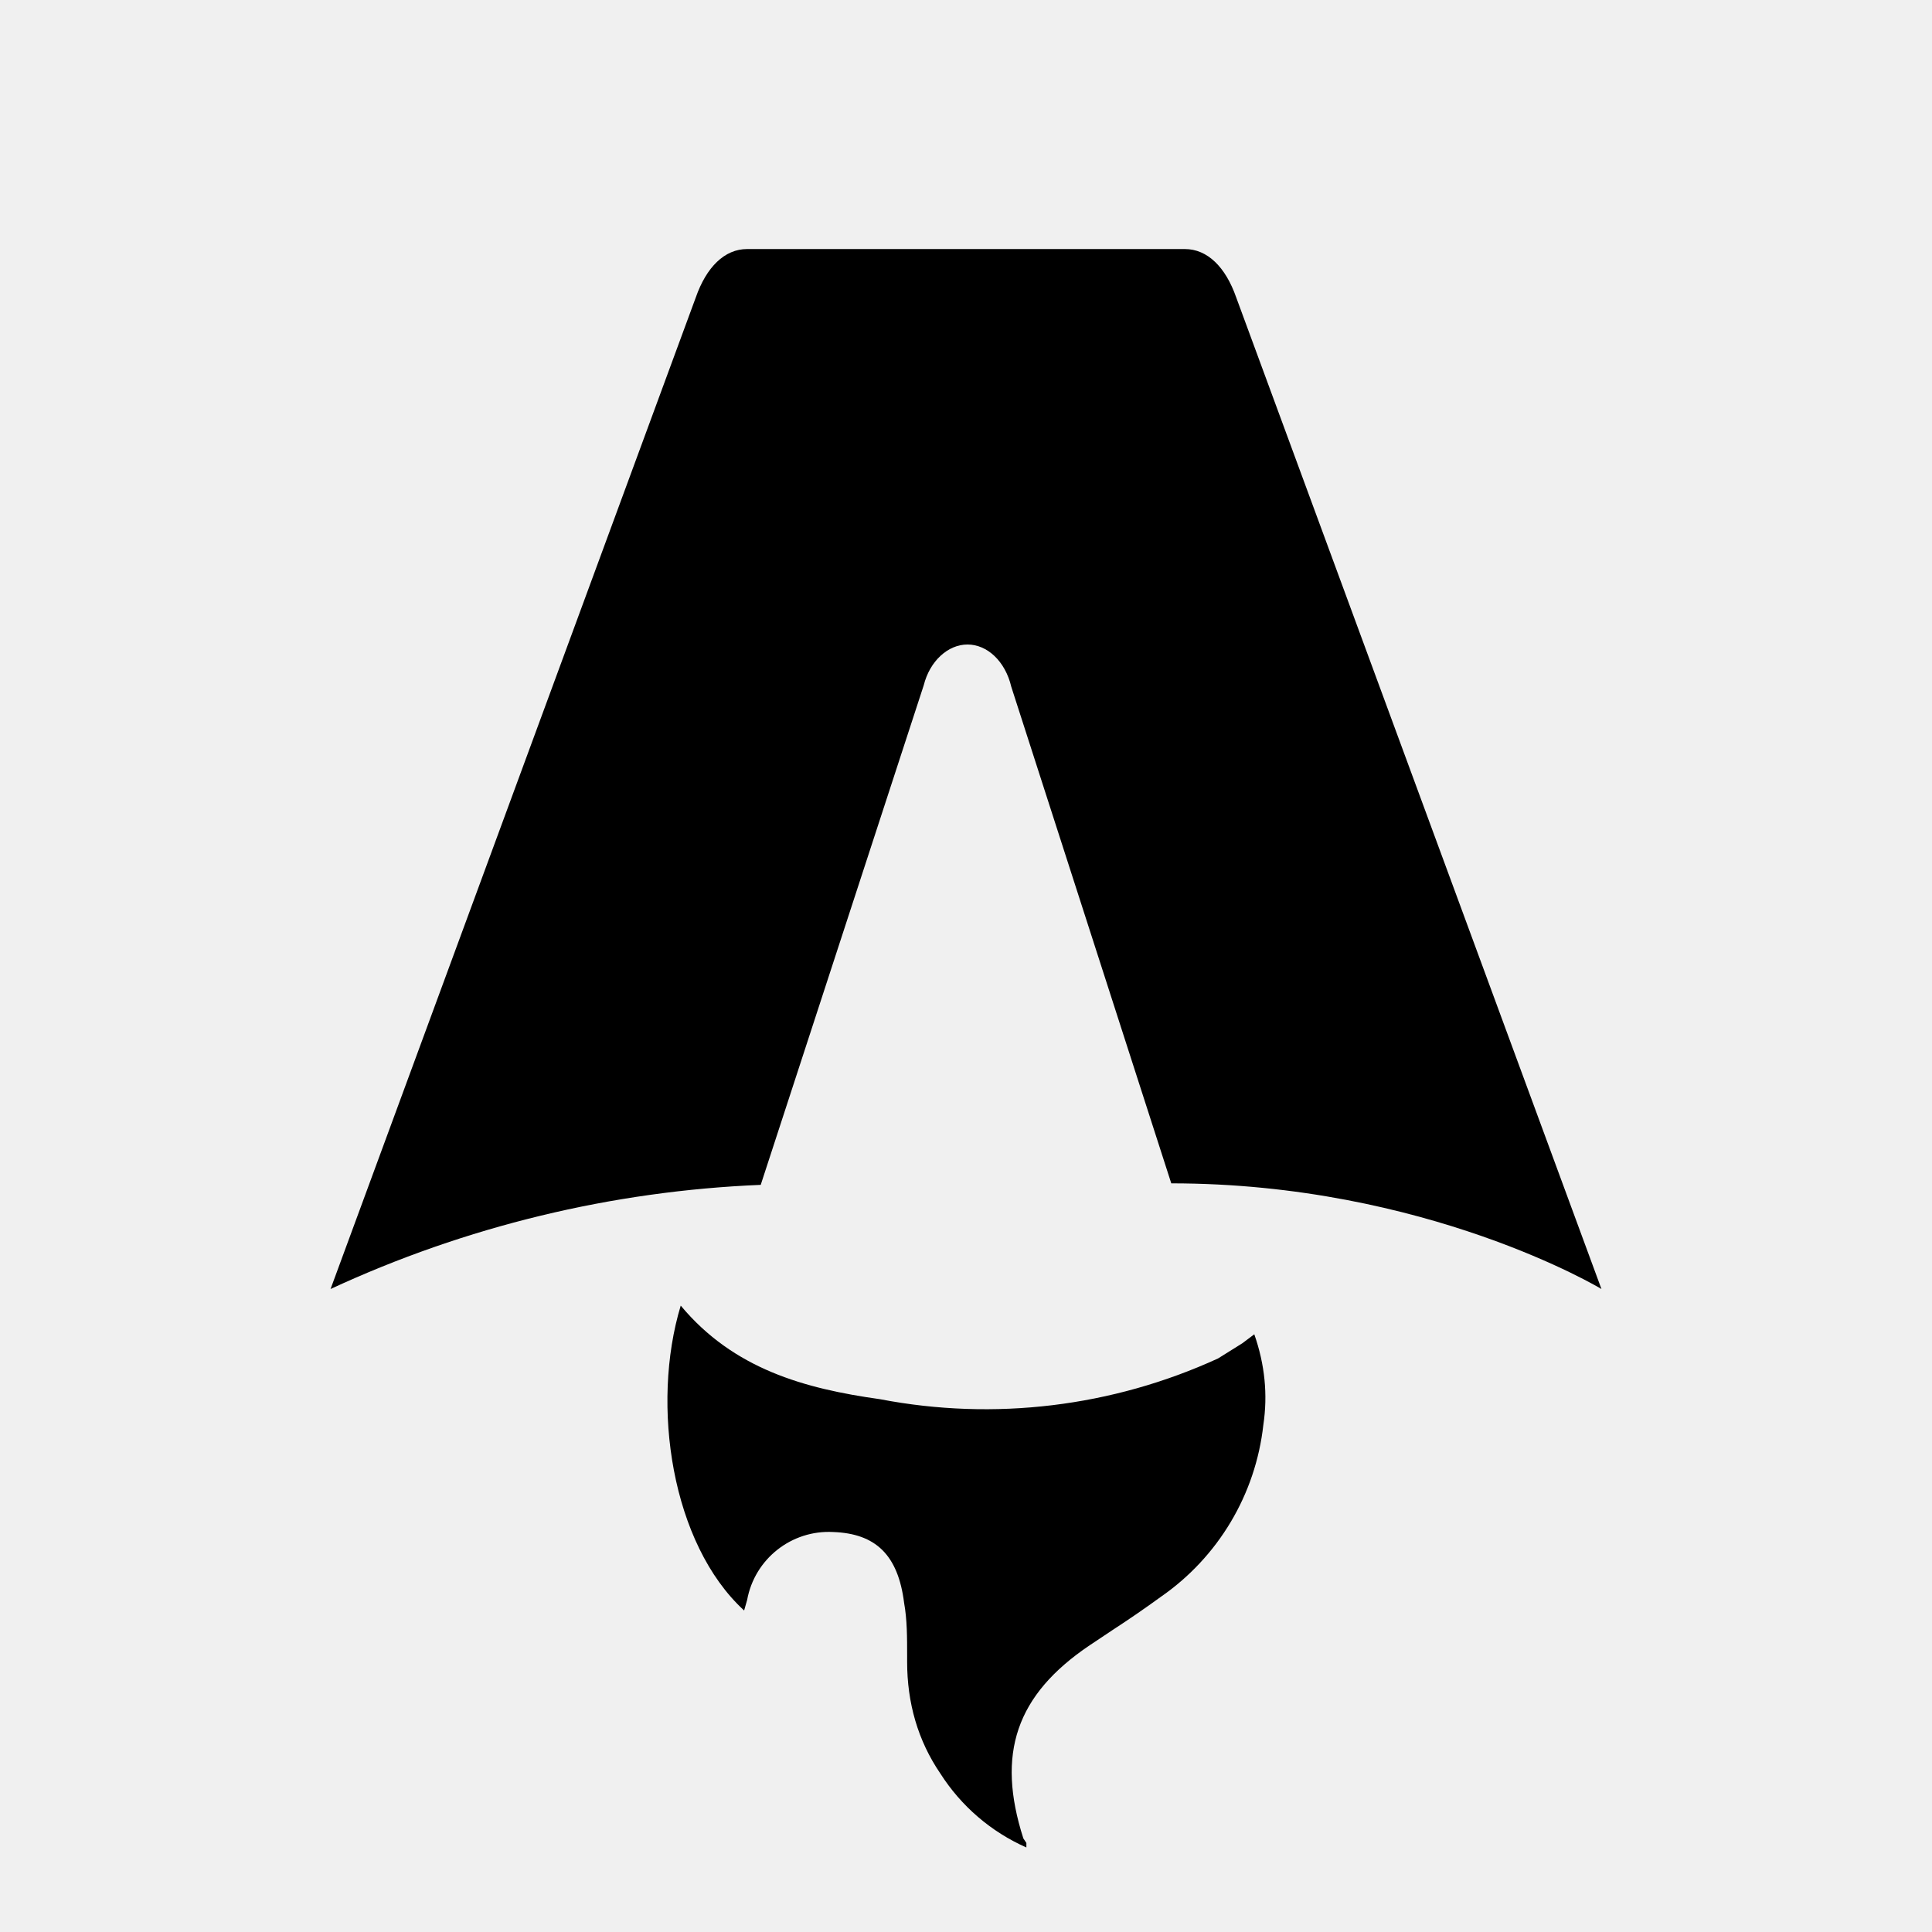
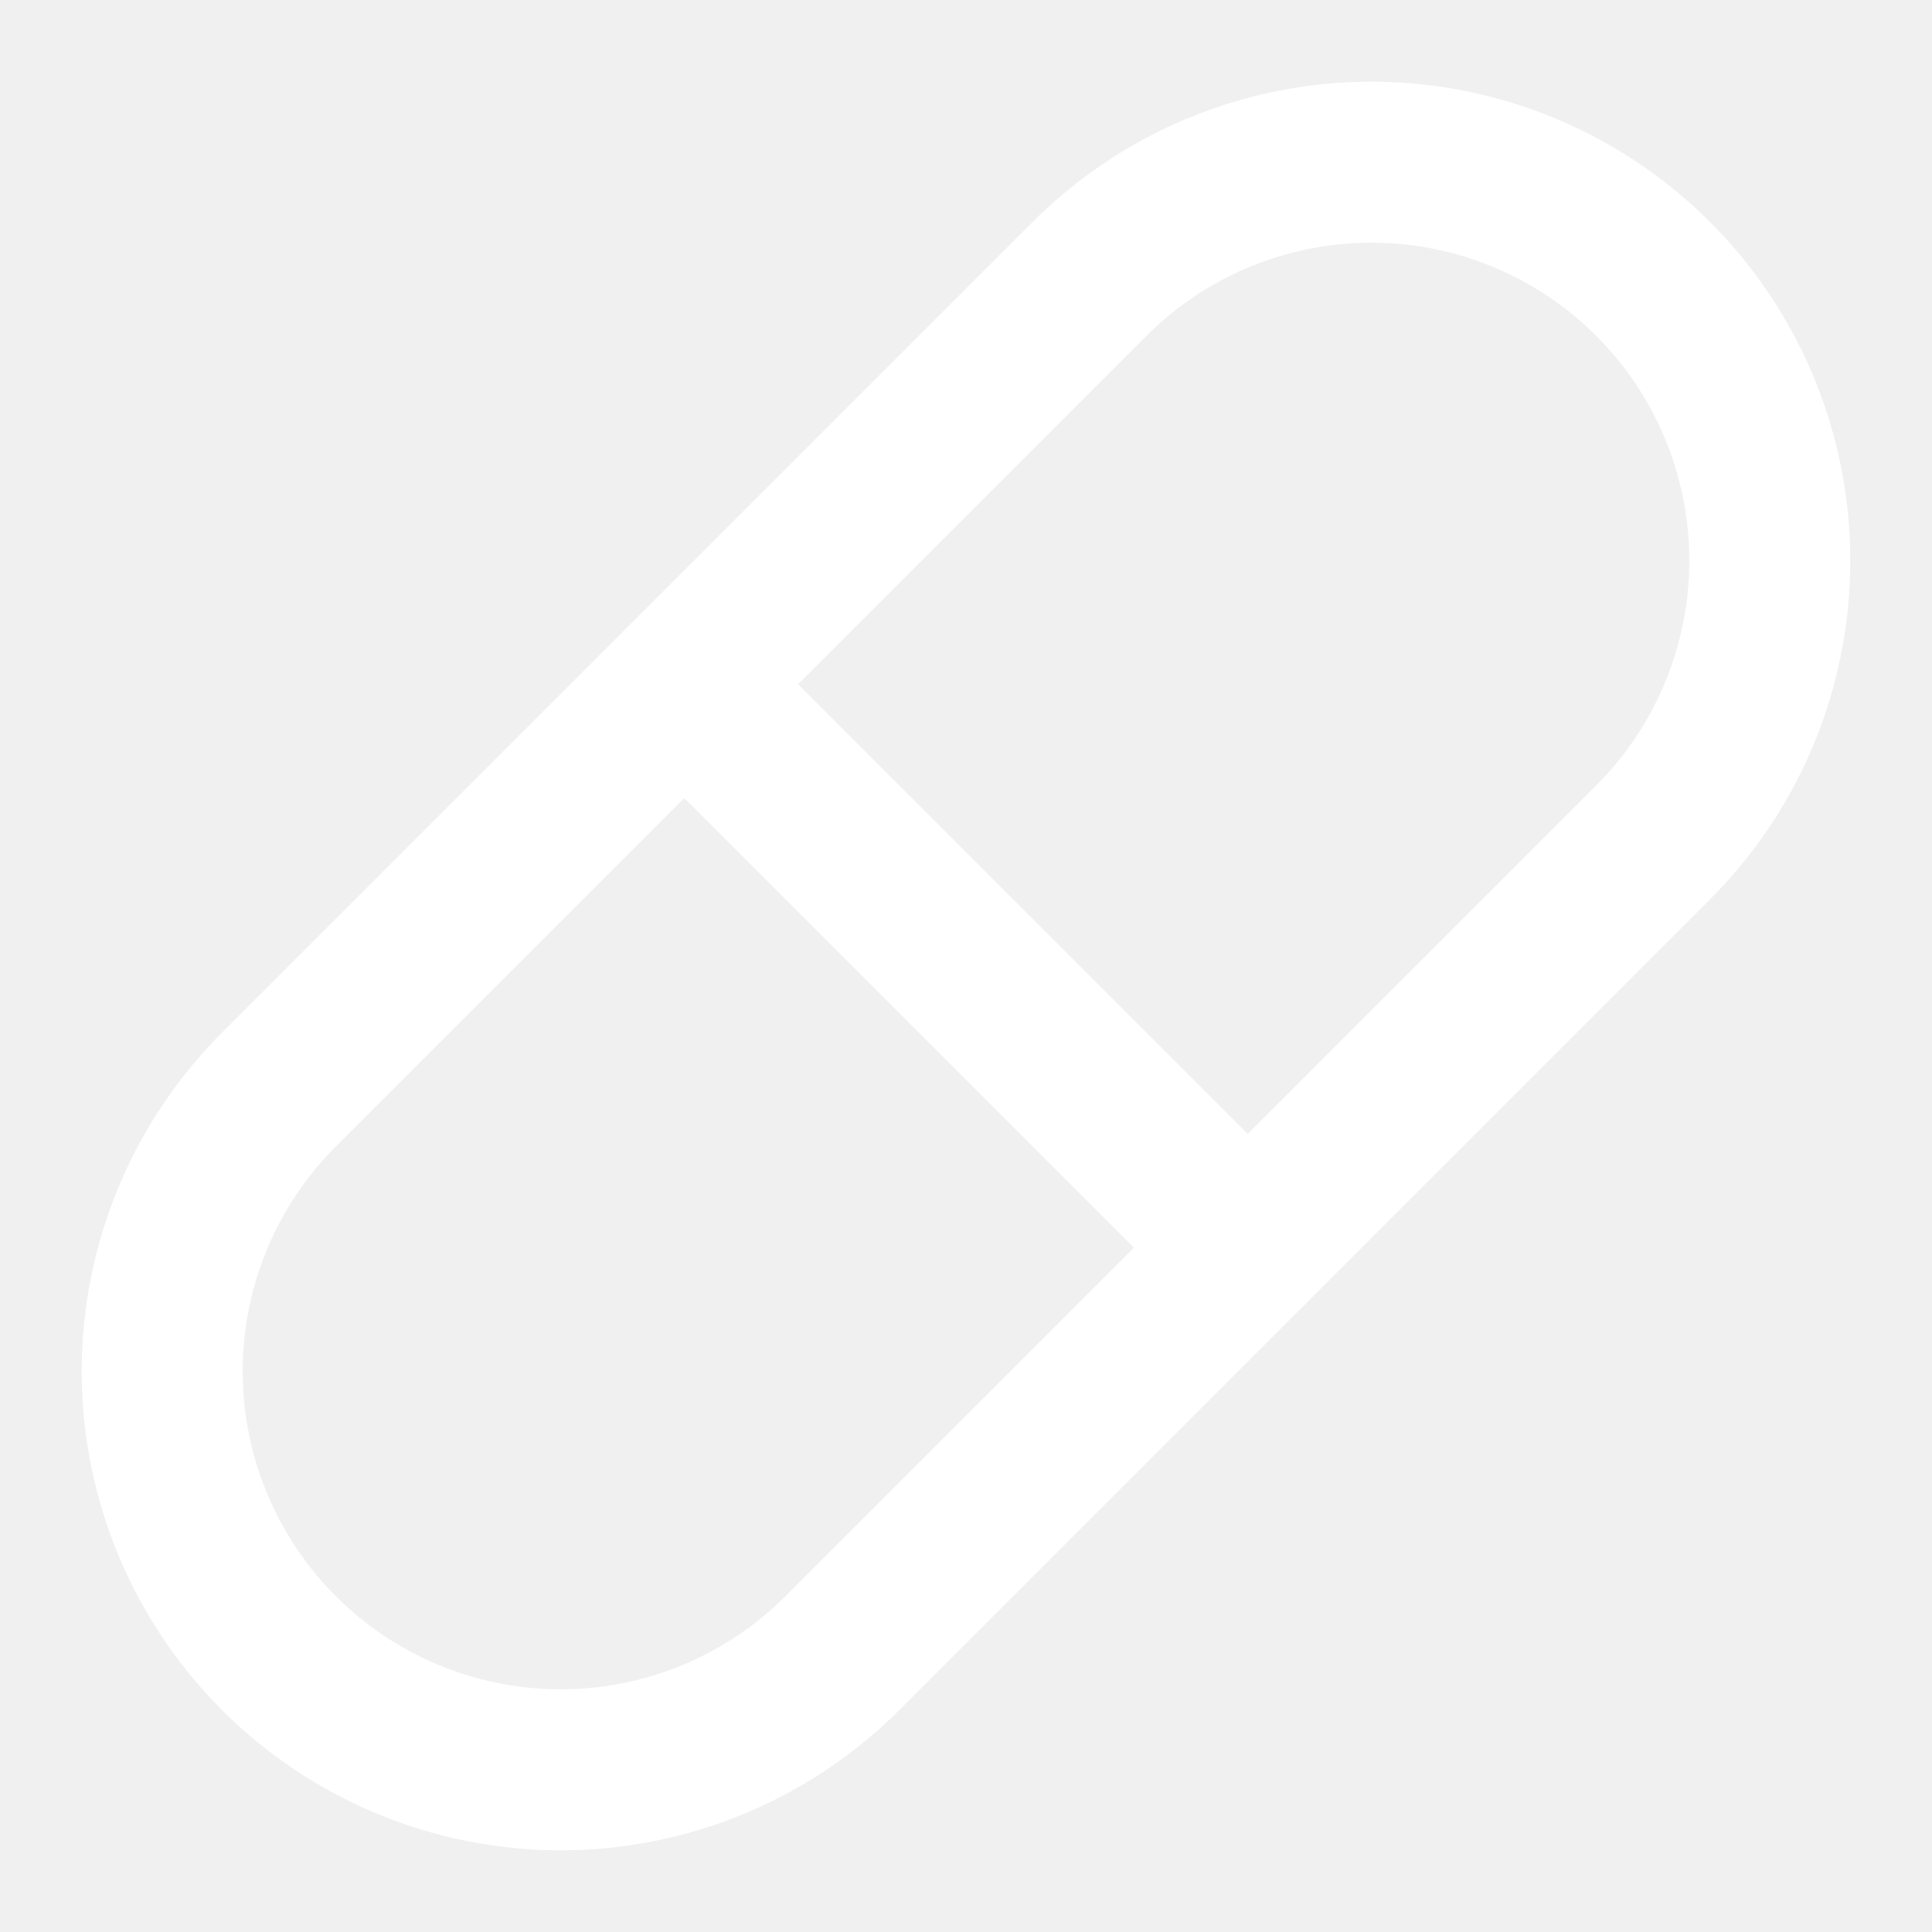
- <svg xmlns="http://www.w3.org/2000/svg" fill="none" viewBox="0 0 128 128">
-   <path d="M50.4 78.5a75.1 75.1 0 0 0-28.5 6.9l24.2-65.7c.7-2 1.9-3.2 3.4-3.2h29c1.5 0 2.7 1.2 3.4 3.2l24.2 65.7s-11.6-7-28.5-7L67 45.5c-.4-1.7-1.6-2.8-2.9-2.8-1.3 0-2.5 1.1-2.9 2.7L50.4 78.5Zm-1.1 28.2Zm-4.2-20.2c-2 6.6-.6 15.8 4.2 20.2a17.5 17.5 0 0 1 .2-.7 5.5 5.5 0 0 1 5.7-4.5c2.8.1 4.3 1.5 4.7 4.7.2 1.1.2 2.3.2 3.5v.4c0 2.7.7 5.2 2.2 7.4a13 13 0 0 0 5.7 4.9v-.3l-.2-.3c-1.8-5.6-.5-9.5 4.4-12.8l1.5-1a73 73 0 0 0 3.2-2.2 16 16 0 0 0 6.8-11.4c.3-2 .1-4-.6-6l-.8.6-1.6 1a37 37 0 0 1-22.4 2.7c-5-.7-9.7-2-13.2-6.2Z" />
-   <style>
-         path { fill: #000; }
-         @media (prefers-color-scheme: dark) {
-             path { fill: #FFF; }
-         }
-     </style>
+ <svg xmlns="http://www.w3.org/2000/svg" width="24" height="24" viewBox="0 0 24 24" fill="none" stroke="white" stroke-width="2" stroke-linecap="round" stroke-linejoin="round" class="lucide lucide-pill h-8 w-8">
+   <path d="m10.5 20.5 10-10a4.95 4.95 0 1 0-7-7l-10 10a4.95 4.95 0 1 0 7 7Z" />
+   <path d="m8.5 8.5 7 7" />
</svg>
